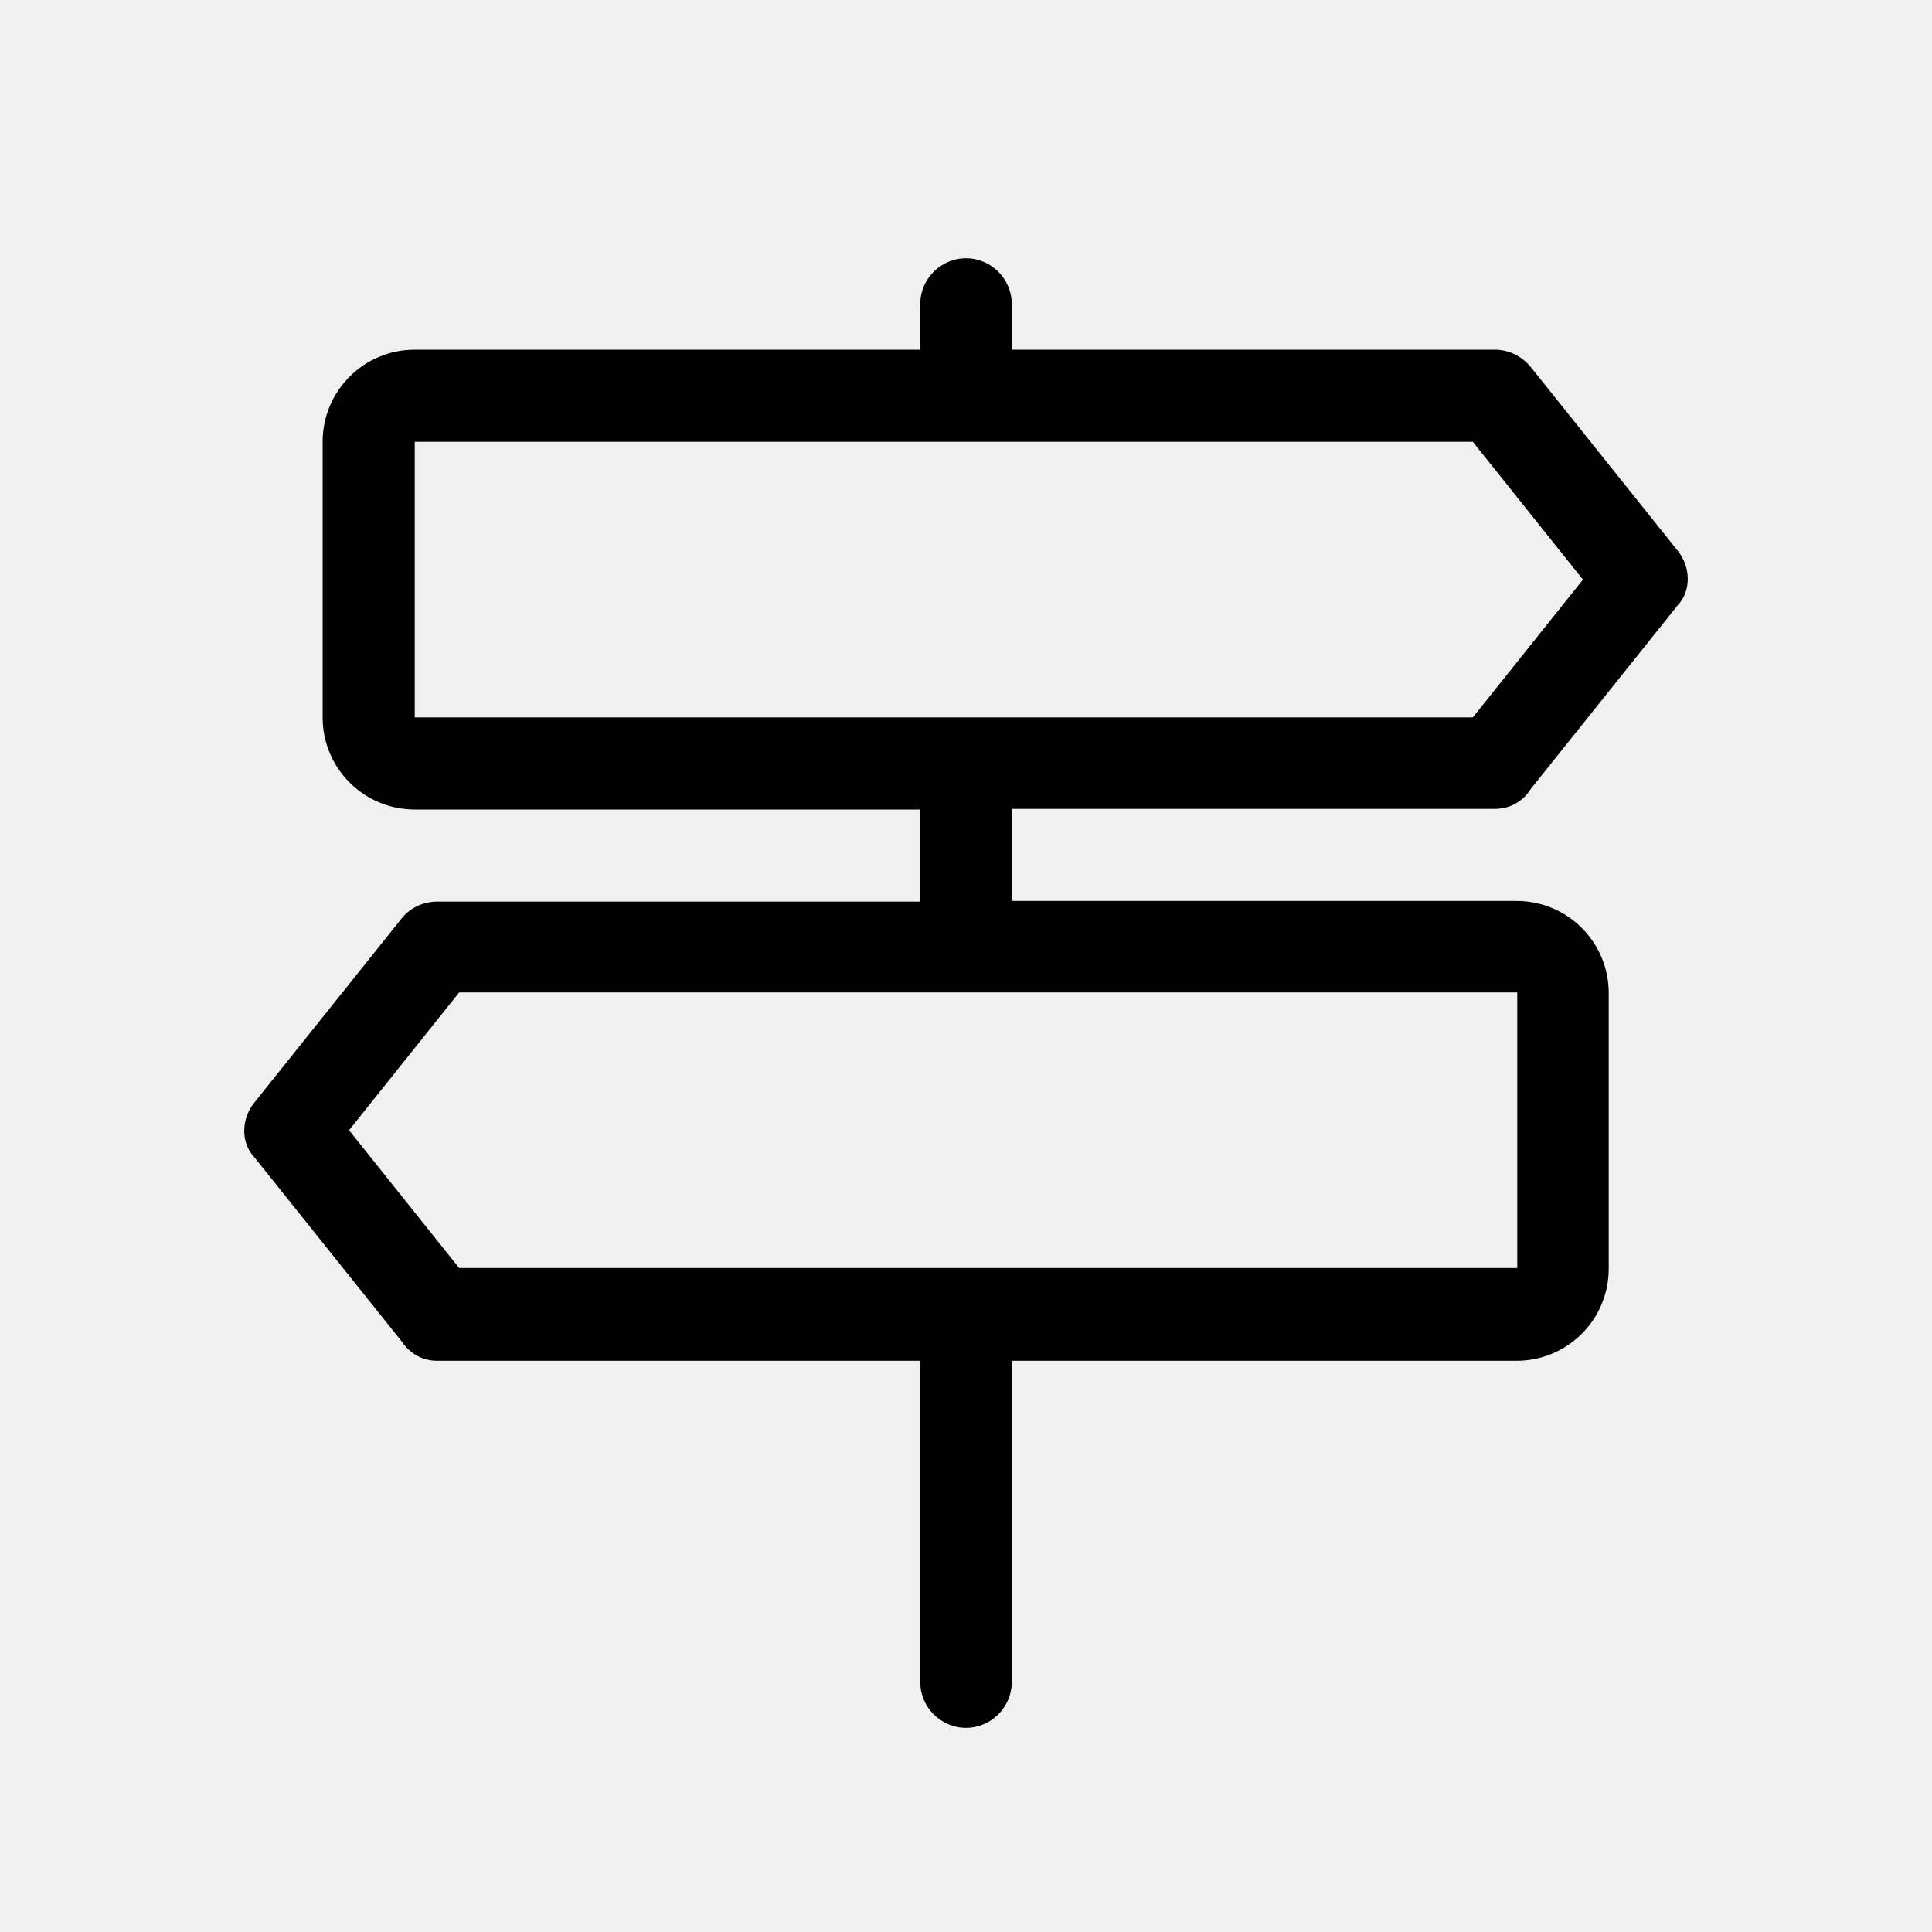
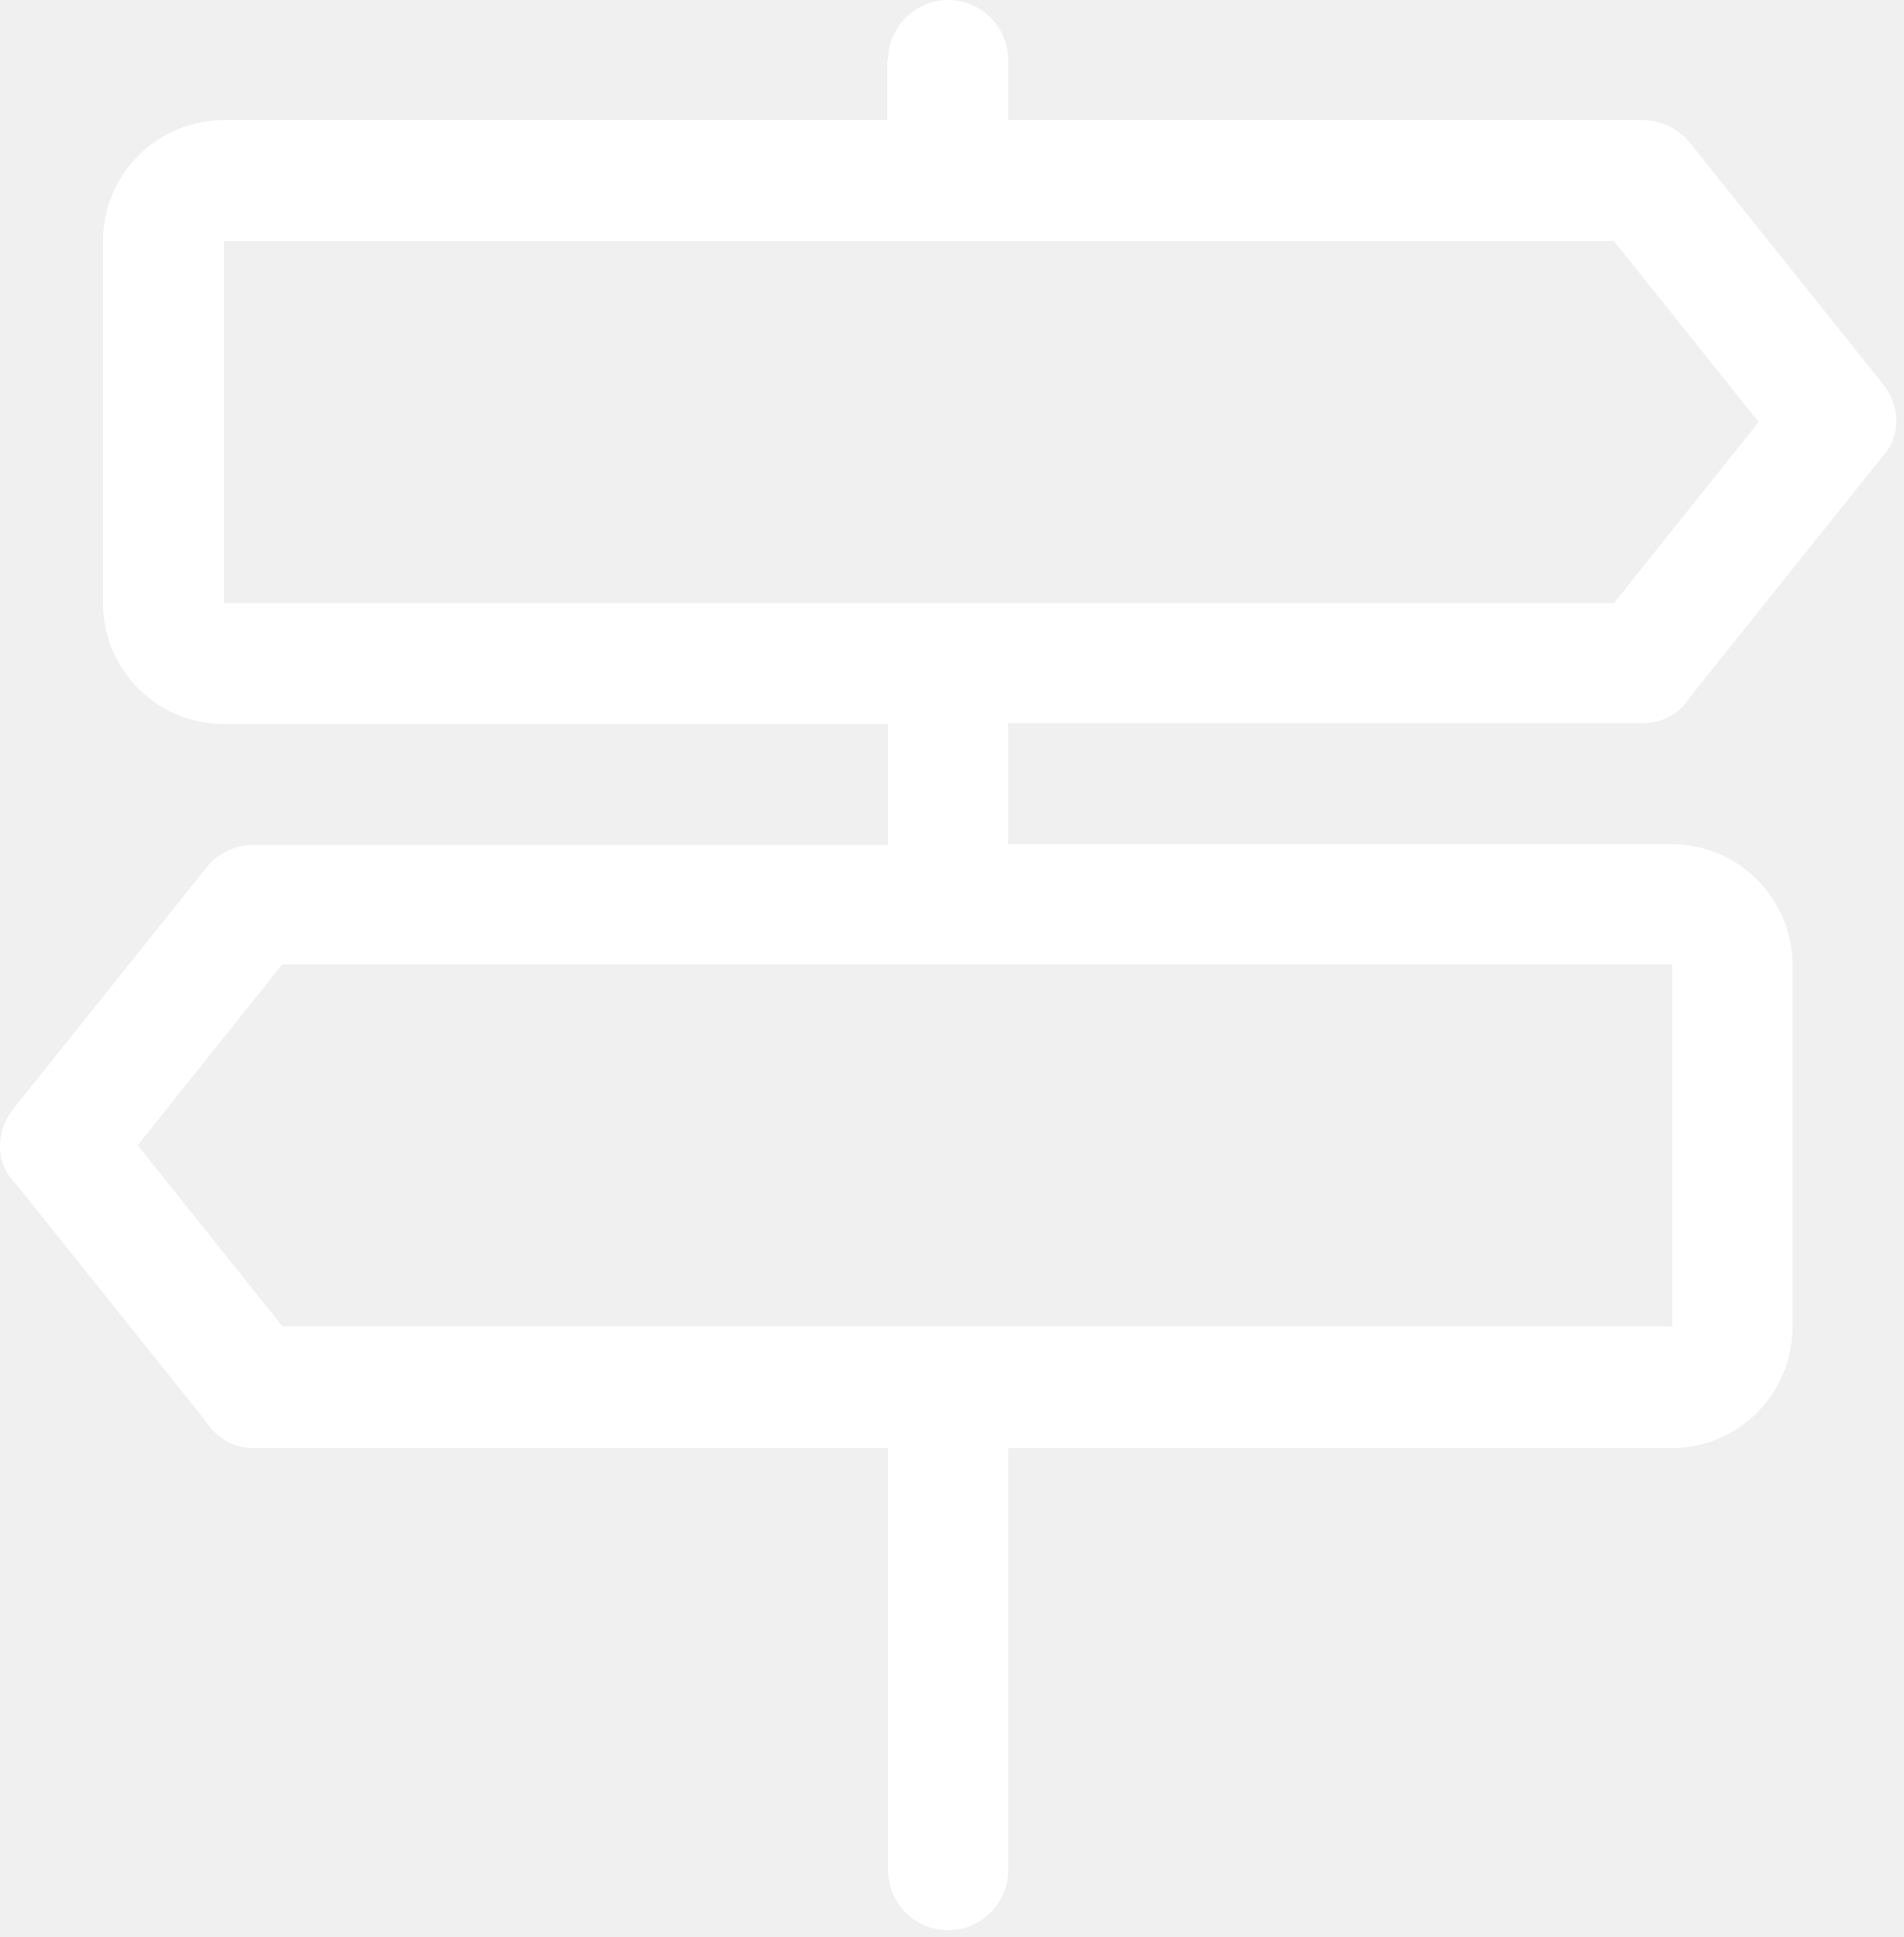
- <svg xmlns="http://www.w3.org/2000/svg" version="1.1" id="Capa_1" x="0px" y="0px" viewBox="0 0 300 300" style="enable-background:new 0 0 300 300;" xml:space="preserve">
-   <style type="text/css">
- 	.st0{fill:#FDFDFD;}
- </style>
-   <g>
-     <path d="M64,811c0.6-1.5,1.7-2,3.3-2c9.8,0,19.6,0,29.5,0c2.2,0,3.1,0.9,3.1,3.1c0,9.9,0,19.7,0,29.6c0,2.2-0.9,3.2-3.1,3.2   c-9.8,0-19.6,0-29.5,0c-1.6,0-2.7-0.5-3.3-2C64,832.3,64,821.6,64,811z M81.9,839.8c4,0,8.1,0,12.1,0c0.6,0,0.8-0.1,0.8-0.8   c0-8,0-16.1,0-24.1c0-0.6-0.1-0.8-0.8-0.8c-8.1,0-16.1,0-24.2,0c-0.6,0-0.8,0.1-0.8,0.7c0,8.1,0,16.2,0,24.2c0,0.6,0.2,0.7,0.8,0.7   C73.9,839.8,77.9,839.8,81.9,839.8z" />
-     <path d="M107,885.9c-1.5-0.6-2-1.7-2-3.3c0-9.8,0-19.6,0-29.4c0-2.2,0.9-3.1,3.2-3.1c9.9,0,19.7,0,29.6,0c2.2,0,3.2,0.9,3.2,3.1   c0,9.9,0,19.7,0,29.6c0,1.8-0.5,2.5-2.1,3.2C128.2,885.9,117.6,885.9,107,885.9z M110.1,868c0,4.1,0,8.1,0,12.2   c0,0.4,0,0.7,0.6,0.7c8.2,0,16.4,0,24.6,0c0.5,0,0.6-0.2,0.6-0.6c0-8.2,0-16.3,0-24.5c0-0.5-0.2-0.6-0.6-0.6c-8.1,0-16.3,0-24.4,0   c-0.5,0-0.7,0.2-0.6,0.7C110.2,859.9,110.1,863.9,110.1,868z" />
-     <path d="M64,852c0.6-1.5,1.7-2,3.3-2c9.8,0,19.6,0,29.4,0c2.2,0,3.2,0.9,3.2,3.1c0,9.9,0,19.7,0,29.6c0,1.8-0.5,2.5-2.1,3.2   c-10.6,0-21.2,0-31.9,0c-0.9-0.4-1.6-1-2-2C64,873.3,64,862.6,64,852z M94.8,868c0-4,0-8.1,0-12.1c0-0.6-0.1-0.8-0.8-0.8   c-8,0-16.1,0-24.1,0c-0.6,0-0.8,0.1-0.8,0.8c0,8.1,0,16.1,0,24.2c0,0.6,0.1,0.8,0.7,0.8c8.1,0,16.2,0,24.3,0c0.6,0,0.7-0.2,0.7-0.8   C94.8,876,94.8,872,94.8,868z" />
-     <path class="st0" d="M64,884c0.4,0.9,1,1.6,2,2c-0.7,0-1.6,0.3-1.9-0.1C63.7,885.5,64,884.6,64,884z" />
-     <path d="M123,809c5,0,10,0,15,0c2,0,3,1,3,3c0,10,0,19.9,0,29.9c0,2-1,3-3,3c-10,0-20,0-30,0c-1.9,0-3-1-3-3c0-10,0-20,0-30   c0-2,1-3,3-3C113,809,118,809,123,809z M123,814.1c-4,0-8,0-12,0c-0.6,0-0.8,0.1-0.8,0.8c0,8,0,16.1,0,24.1c0,0.6,0.1,0.8,0.8,0.8   c8.1,0,16.1,0,24.2,0c0.6,0,0.8-0.1,0.7-0.7c0-8.1,0-16.1,0-24.2c0-0.6-0.1-0.8-0.8-0.8C131,814.2,127,814.1,123,814.1z" />
-   </g>
-   <g>
-     <path d="M142.9,47.2c0-3.9,3.2-7.1,7.1-7.1s7.1,3.2,7.1,7.1v7.1h75c2.2,0,4.2,1,5.6,2.7l22.8,28.5c2.1,2.6,2.1,6.3,0,8.5   l-22.8,28.5c-1.3,2.1-3.4,3.1-5.6,3.1h-75v14.3h78.4c7.9,0,14.3,6.4,14.3,14.3v42.8c0,7.9-6.4,14.3-14.3,14.3h-78.4v49.9   c0,3.9-3.2,7.1-7.1,7.1s-7.1-3.2-7.1-7.1v-49.9h-75c-2.2,0-4.2-1-5.6-3.1l-22.8-28.5c-2.1-2.2-2.1-5.9,0-8.5l22.8-28.5   c1.3-1.7,3.4-2.7,5.6-2.7h75v-14.3H64.4c-7.9,0-14.3-6.4-14.3-14.3V68.6c0-7.9,6.4-14.3,14.3-14.3h78.4V47.2z M54.2,175.5   l17.1,21.4h164.3v-42.8H71.3L54.2,175.5z M228.7,68.6H64.4v42.8h164.3l17.1-21.4L228.7,68.6z" />
-   </g>
+ <svg xmlns="http://www.w3.org/2000/svg" width="225" height="229" viewBox="0 0 225 229" fill="none">
+   <path d="M104.975 7.1C104.975 3.2 108.175 0 112.075 0C115.975 0 119.175 3.2 119.175 7.1V14.2H194.175C196.375 14.2 198.375 15.2 199.775 16.9L222.575 45.4C224.675 48 224.675 51.7 222.575 53.9L199.775 82.4C198.475 84.5 196.375 85.5 194.175 85.5H119.175V99.8H197.575C205.475 99.8 211.875 106.2 211.875 114.1V156.9C211.875 164.8 205.475 171.2 197.575 171.2H119.175V221.1C119.175 225 115.975 228.2 112.075 228.2C108.175 228.2 104.975 225 104.975 221.1V171.2H29.975C27.775 171.2 25.775 170.2 24.375 168.1L1.575 139.6C-0.525 137.4 -0.525 133.7 1.575 131.1L24.375 102.6C25.675 100.9 27.775 99.9 29.975 99.9H104.975V85.6H26.475C18.575 85.6 12.175 79.2 12.175 71.3V28.5C12.175 20.6 18.575 14.2 26.475 14.2H104.875V7.1H104.975ZM16.275 135.4L33.375 156.8H197.675V114H33.375L16.275 135.4ZM190.775 28.5H26.475V71.3H190.775L207.875 49.9L190.775 28.5Z" fill="white" />
</svg>
